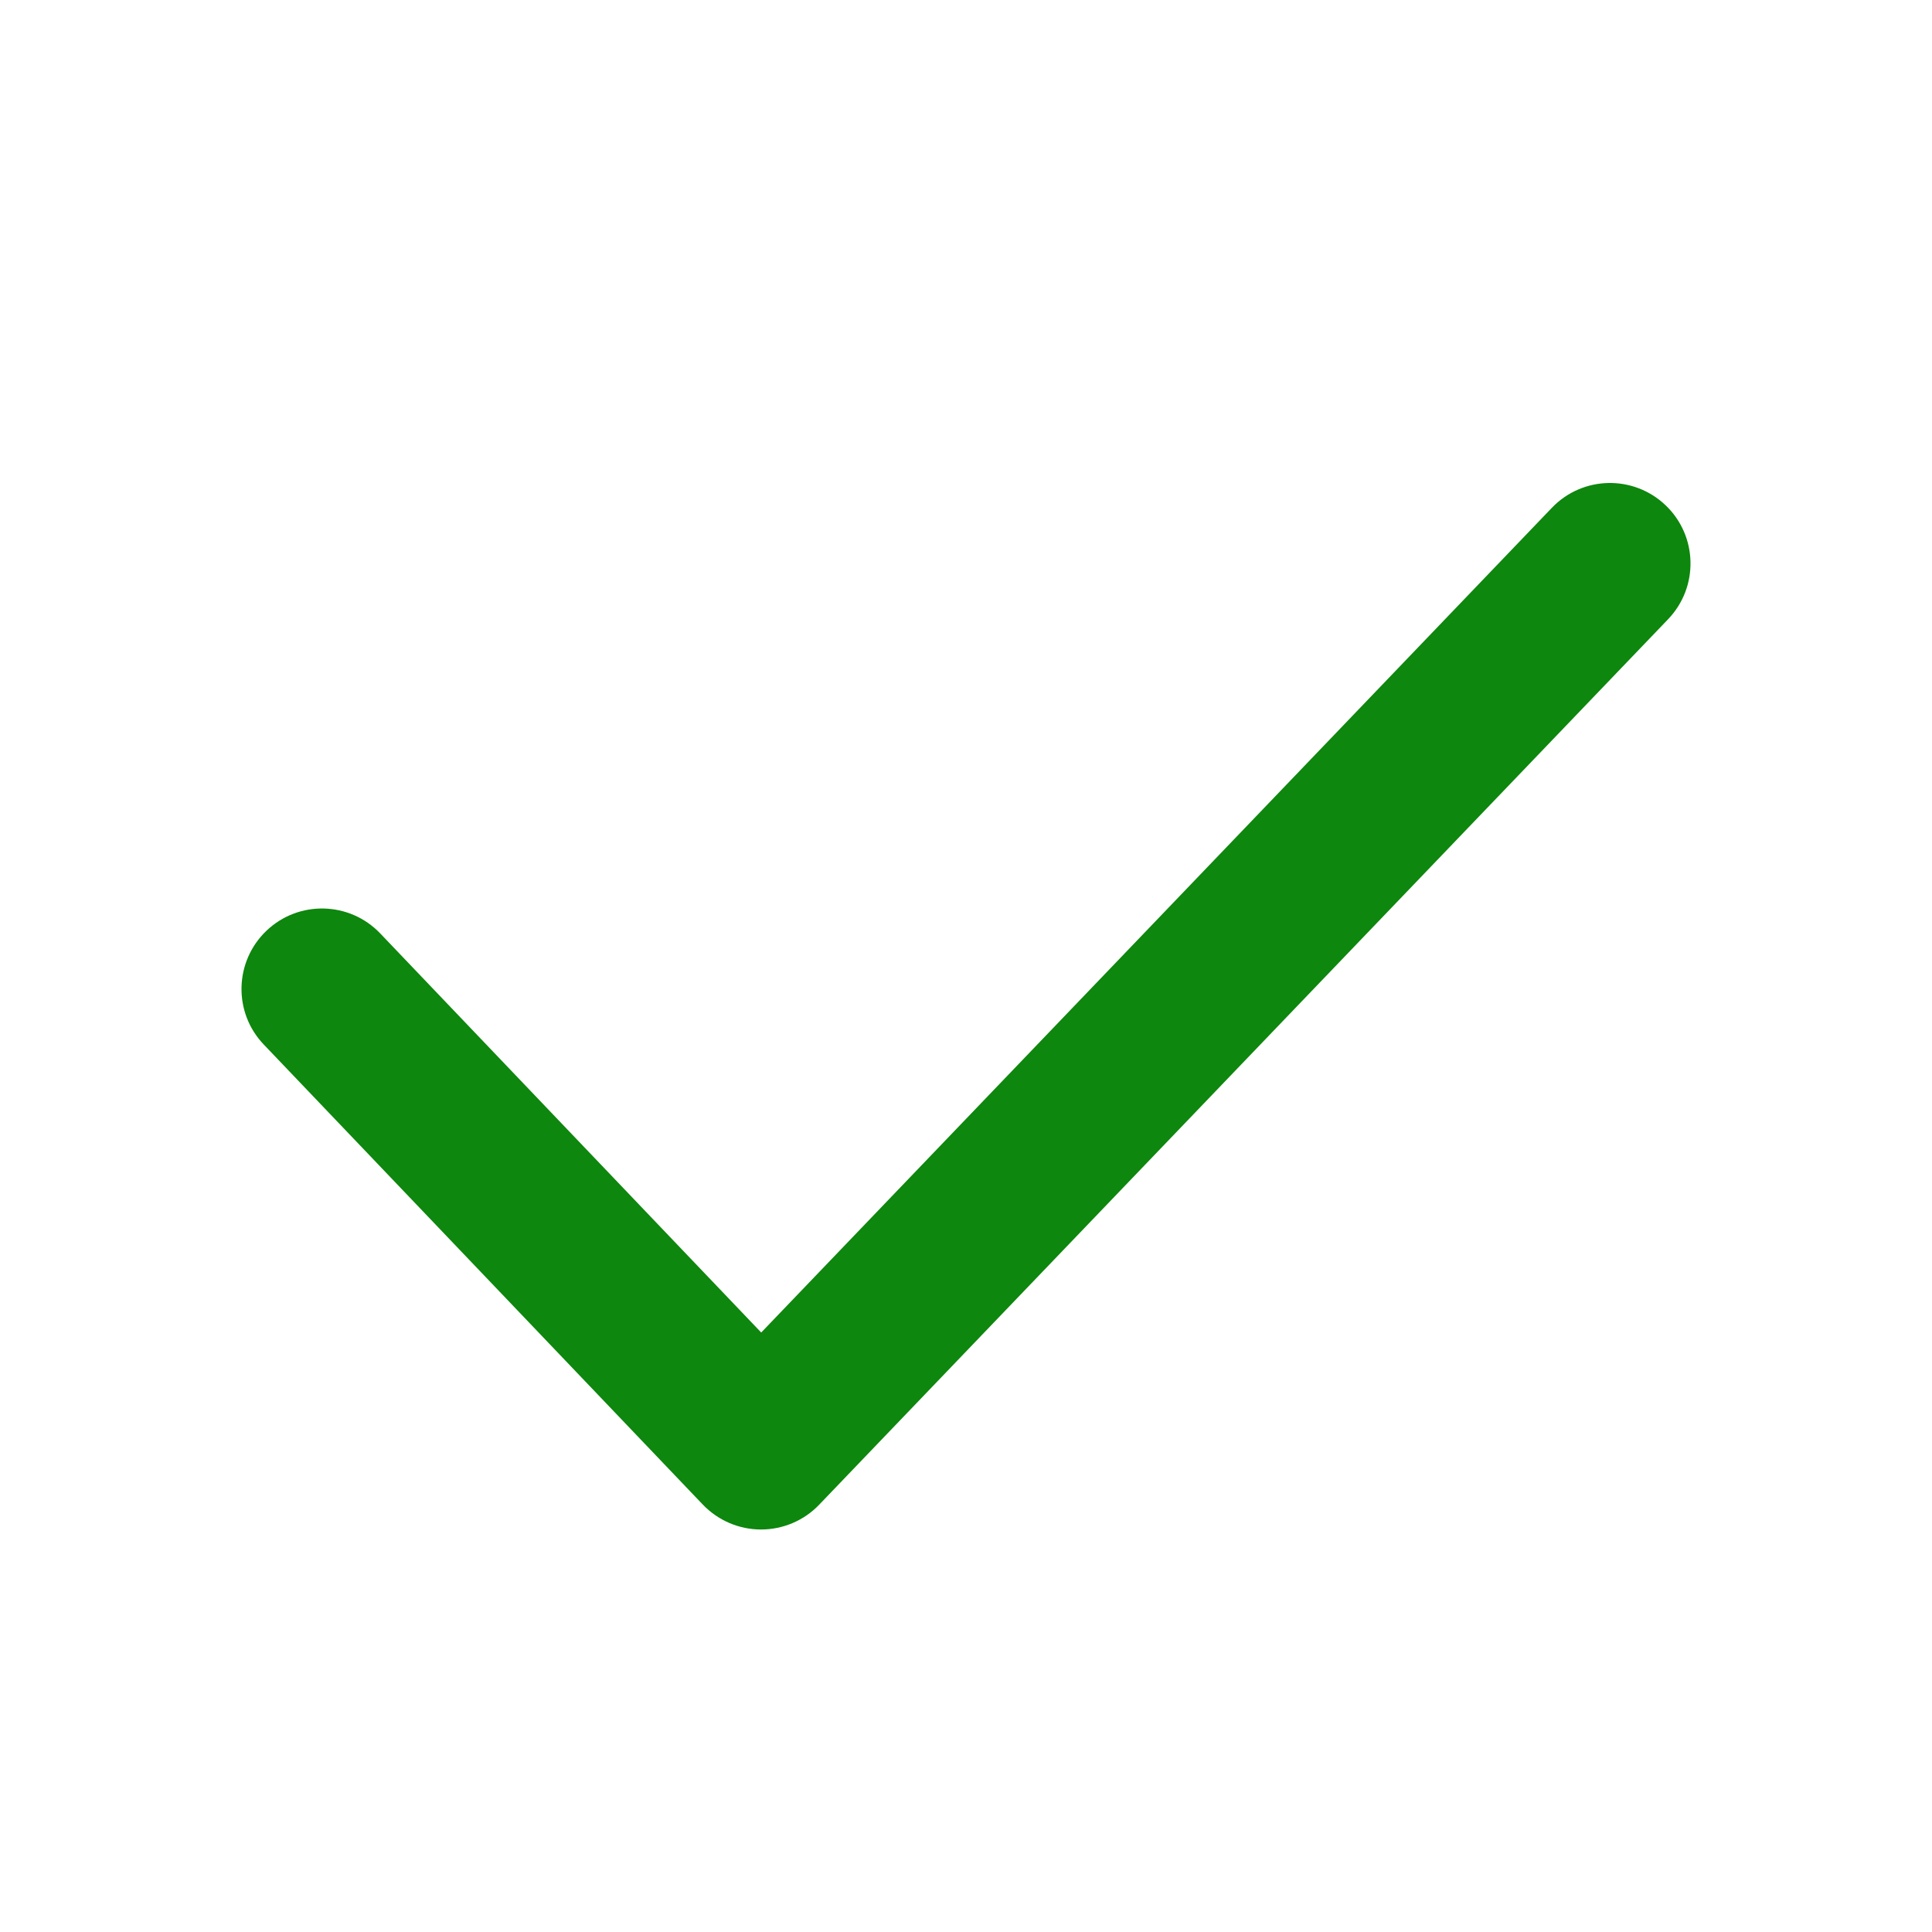
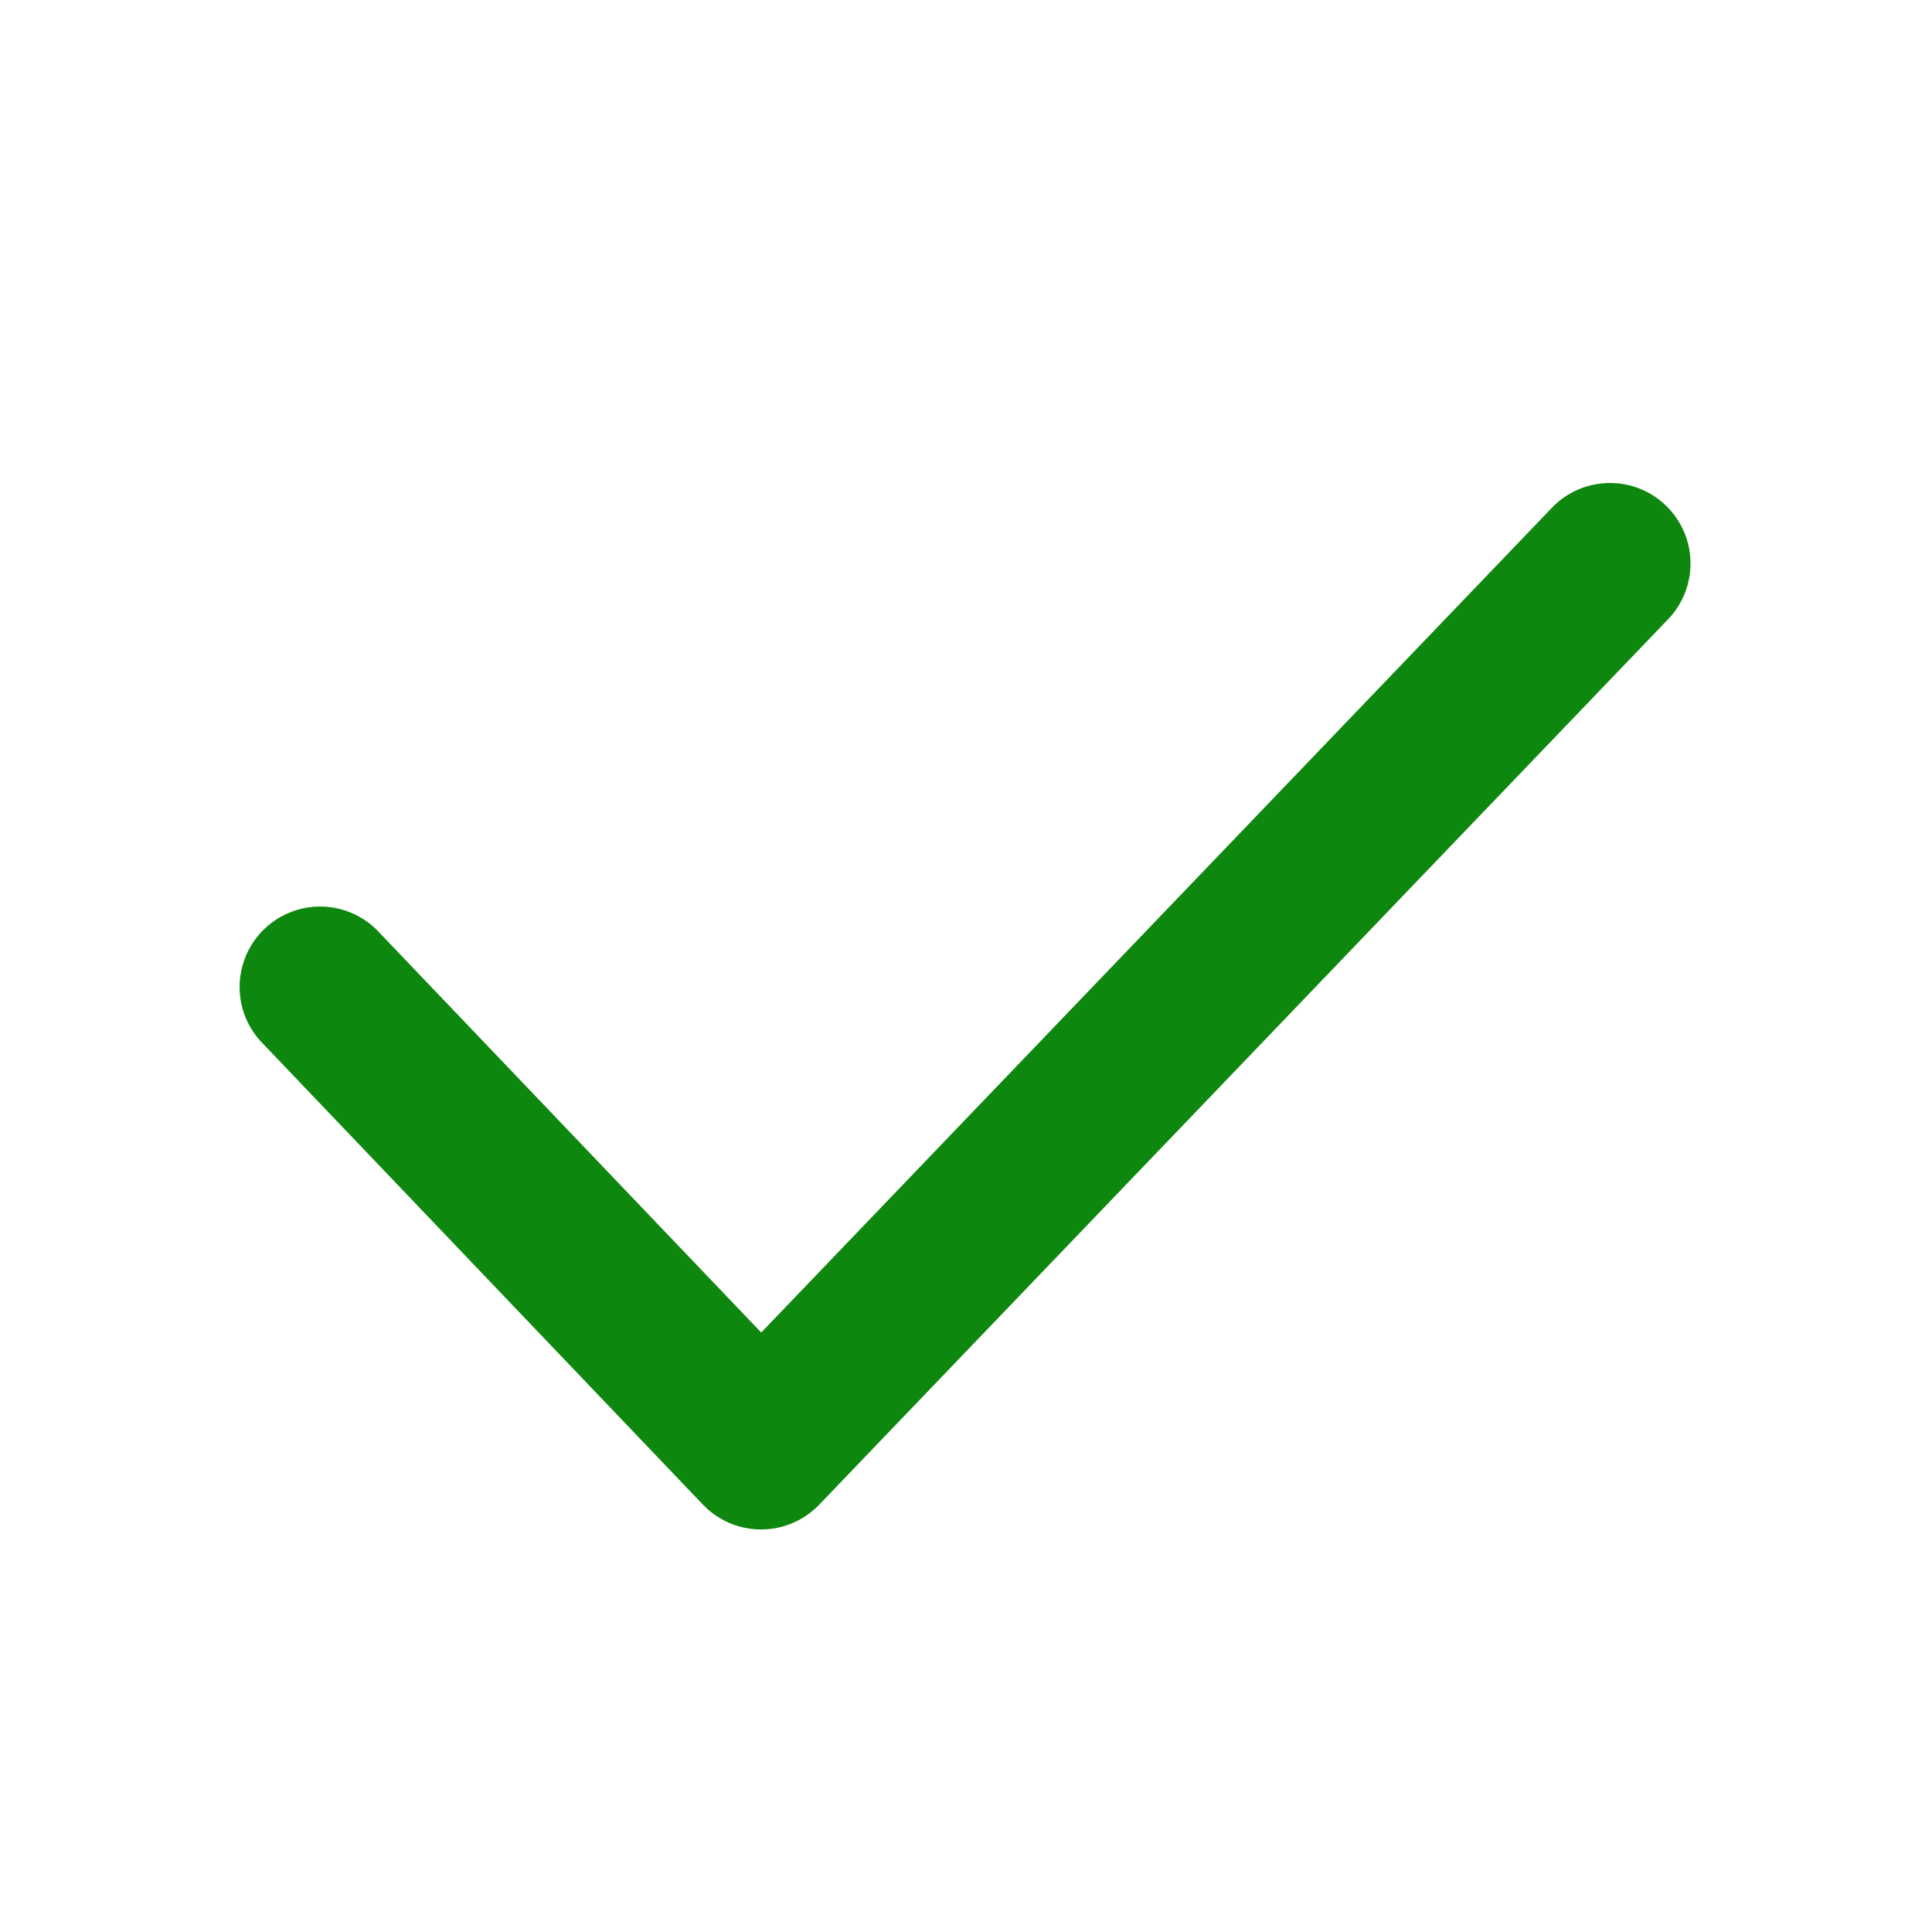
- <svg xmlns="http://www.w3.org/2000/svg" width="24" height="24" viewBox="0 0 24 24" fill="none">
-   <path fill-rule="evenodd" clip-rule="evenodd" d="M20.692 6.278C21.091 6.66 21.104 7.293 20.722 7.692L10.176 18.692C9.988 18.889 9.726 19 9.453 19C9.181 19 8.92 18.888 8.731 18.691L3.277 12.976C2.895 12.577 2.91 11.944 3.31 11.562C3.709 11.181 4.342 11.196 4.723 11.595L9.456 16.553L19.278 6.308C19.66 5.909 20.293 5.896 20.692 6.278Z" fill="#0D870D" />
+ <svg xmlns="http://www.w3.org/2000/svg" width="24" height="24" fill="none">
+   <path fill-rule="evenodd" clip-rule="evenodd" d="M20.692 6.278a1 1 0 01.03 1.414l-10.546 11a1 1 0 01-1.445-.002l-5.454-5.714a1 1 0 111.446-1.38l4.733 4.957 9.822-10.245a1 1 0 011.414-.03z" fill="#0D870D" />
</svg>
